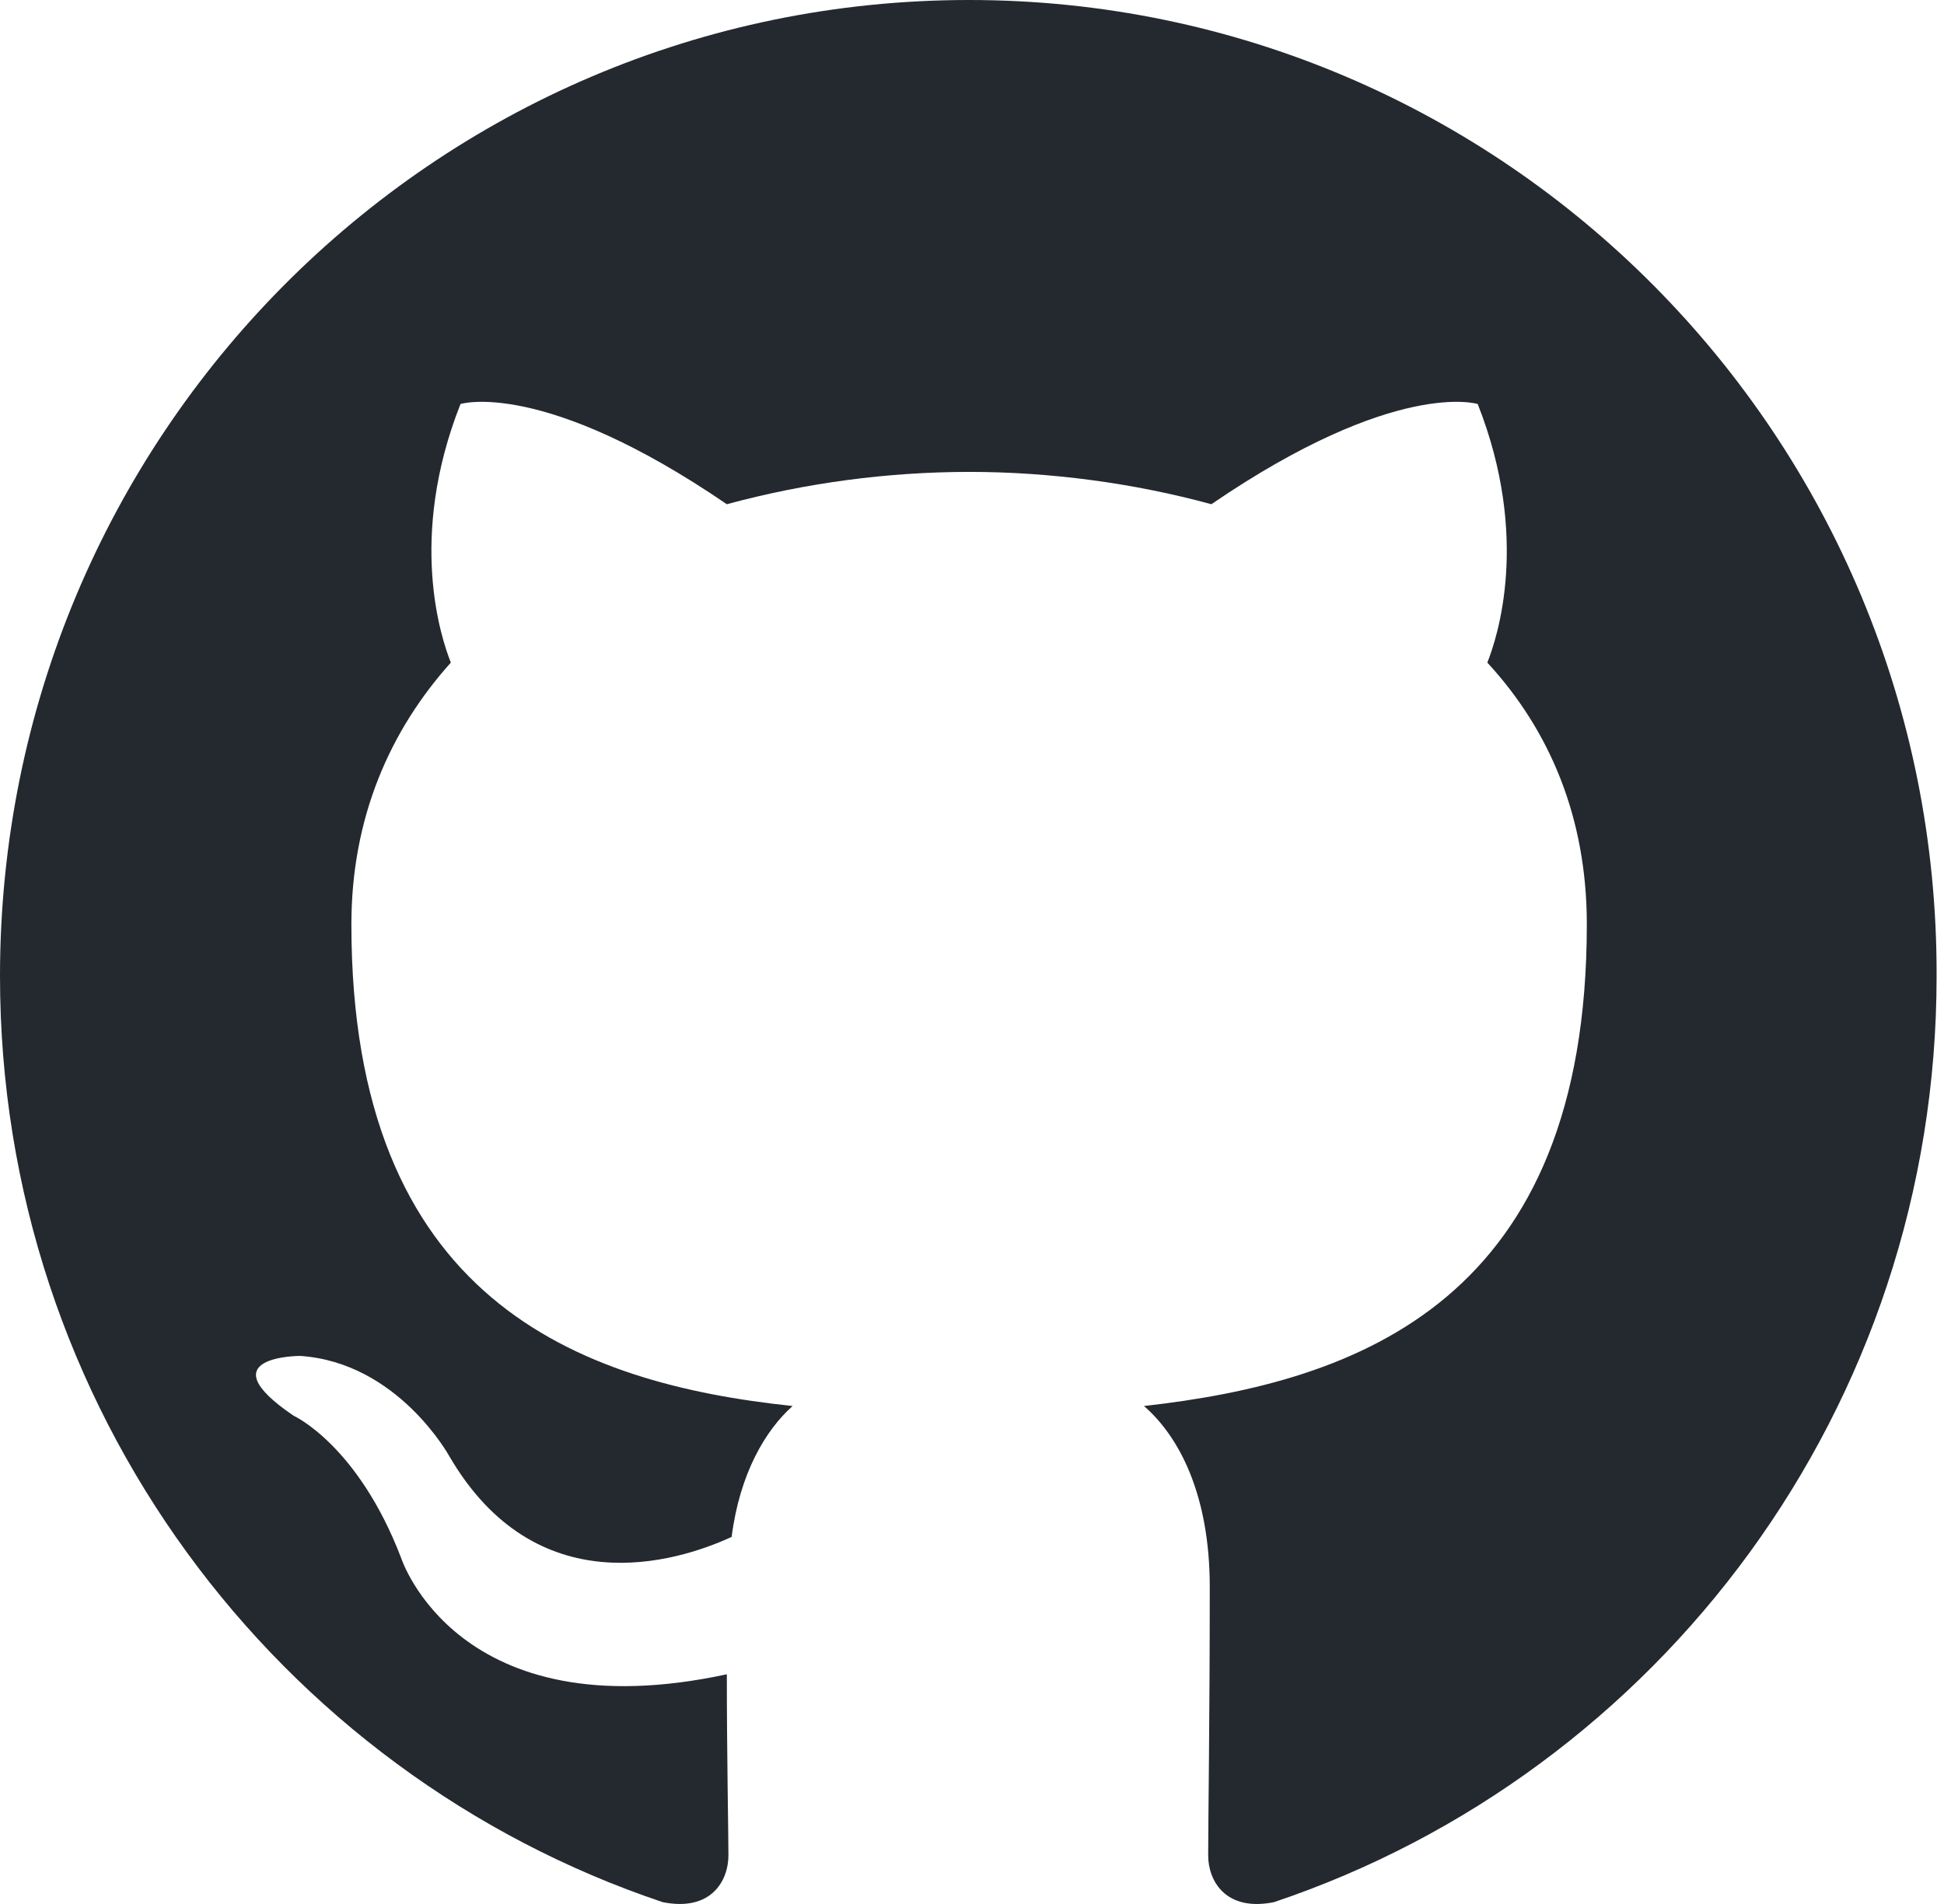
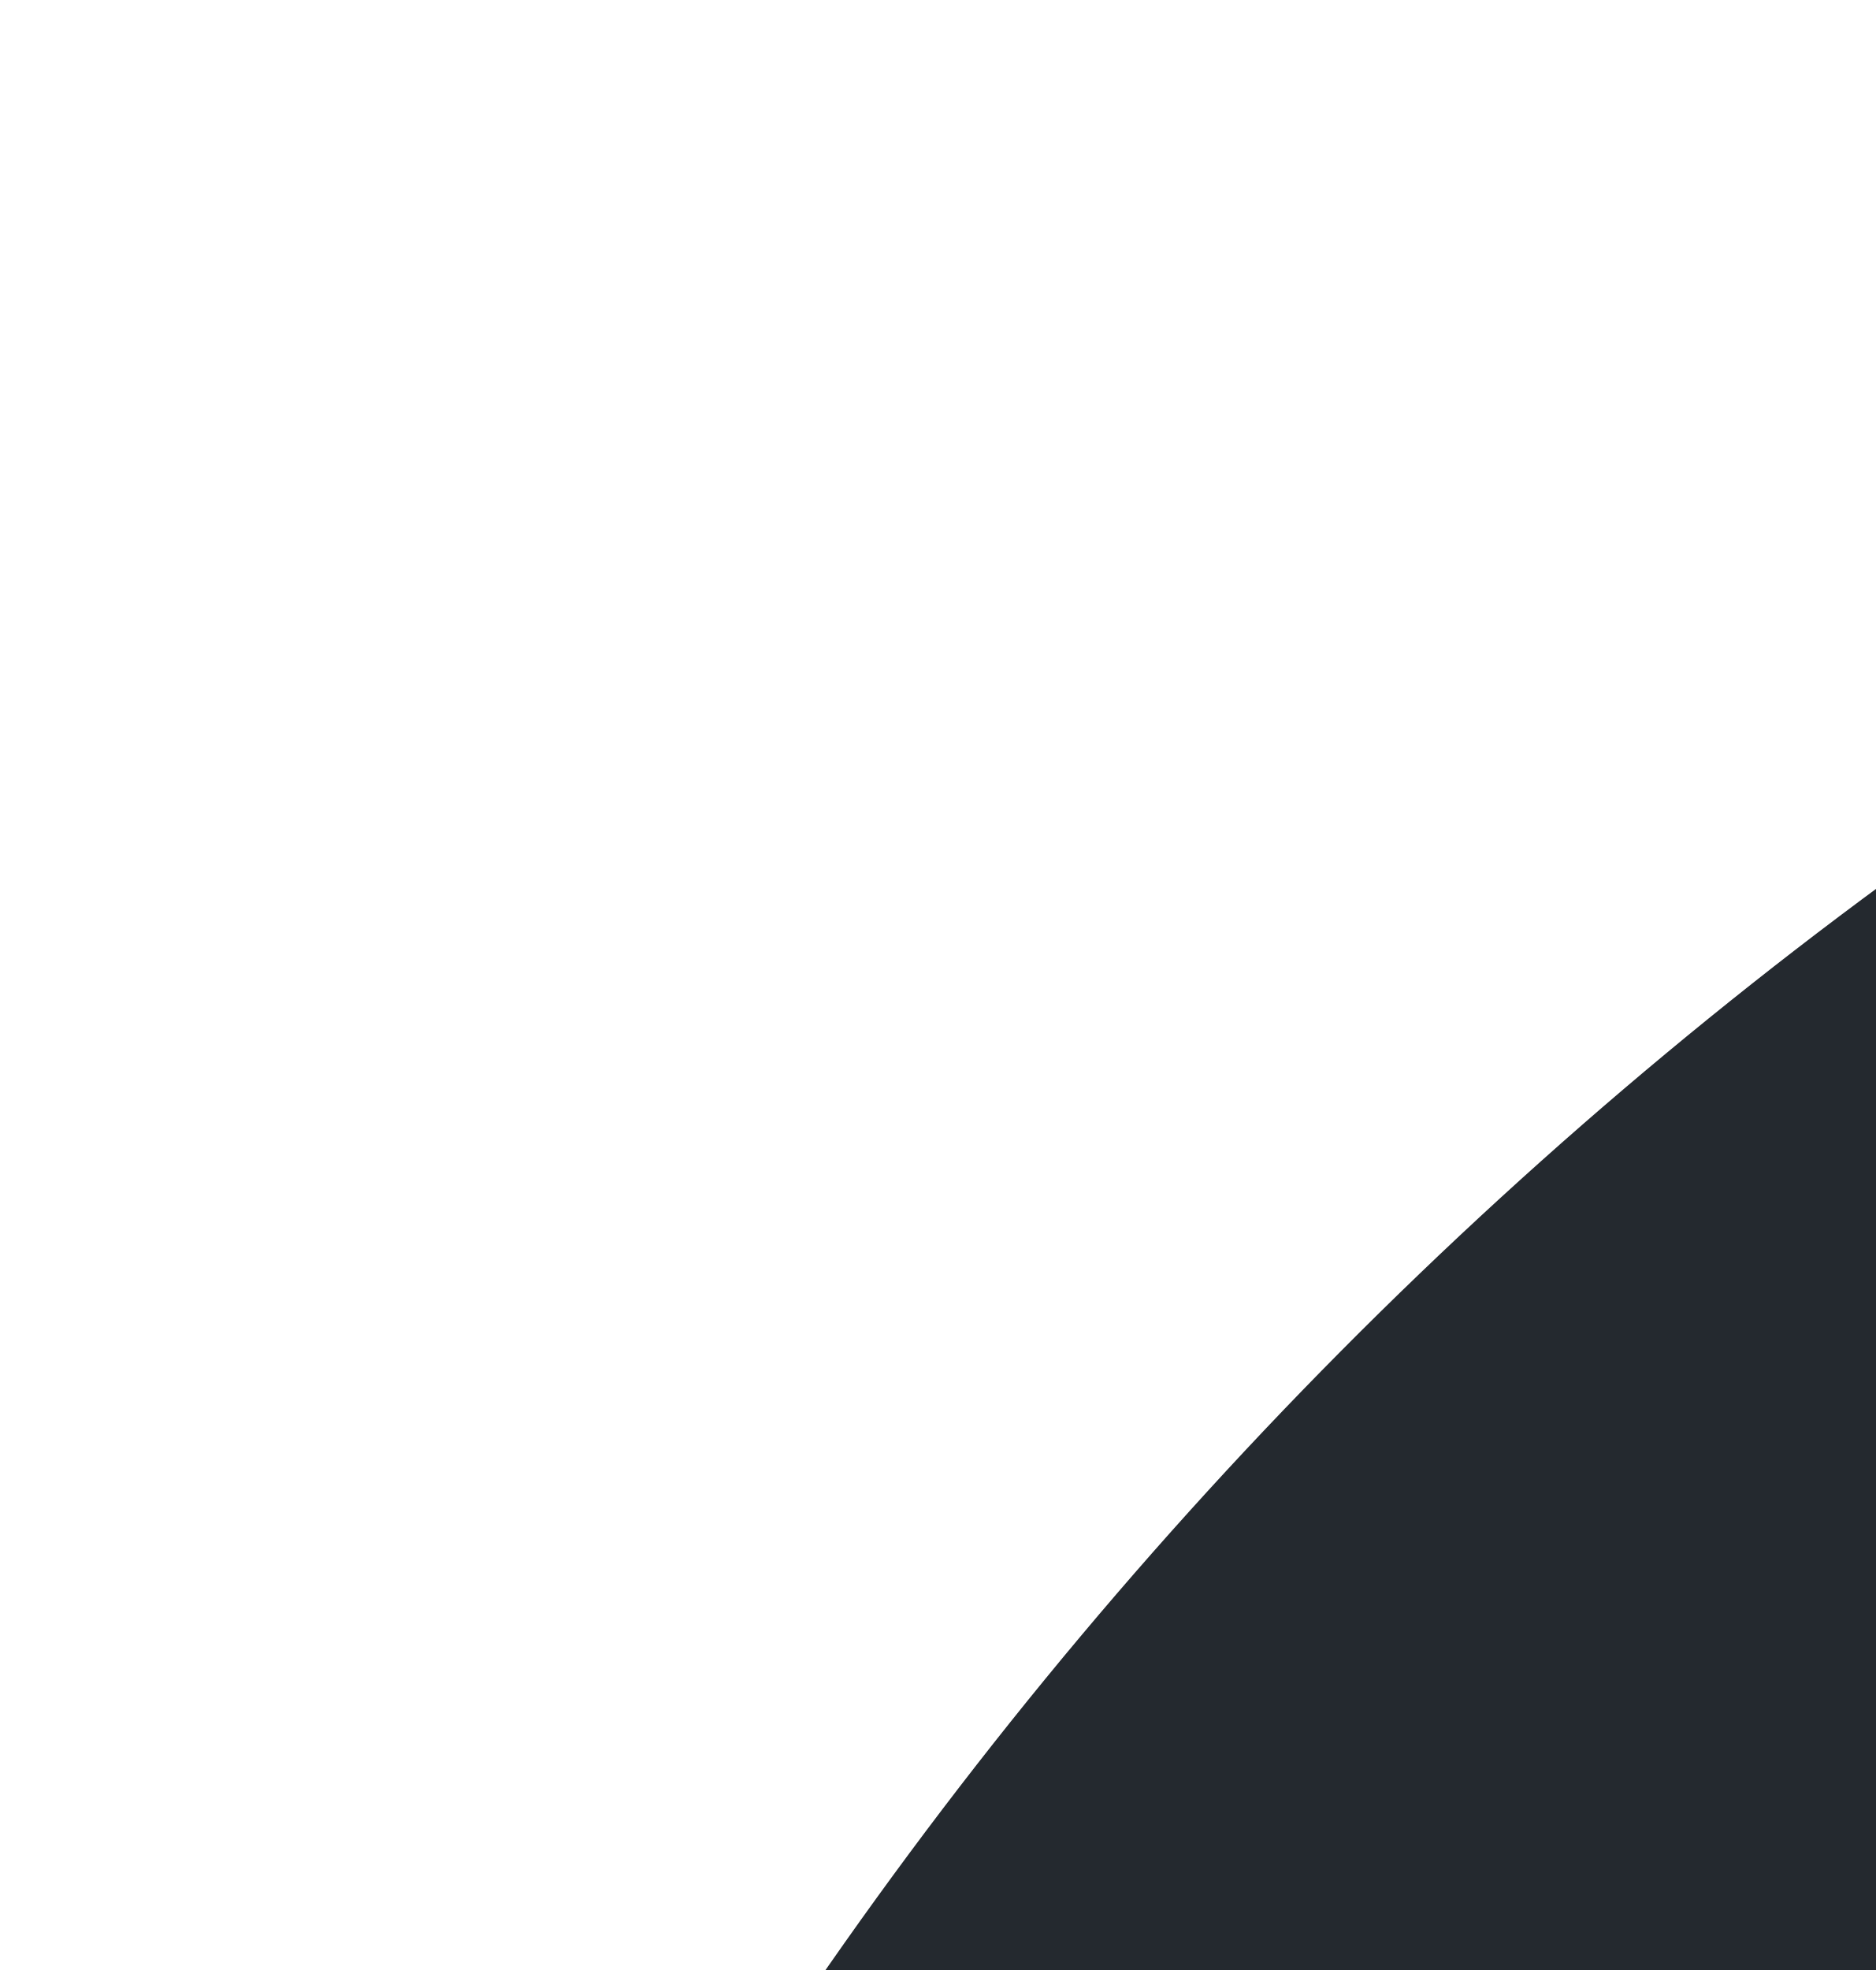
- <svg xmlns="http://www.w3.org/2000/svg" width="98" height="96">
+ <svg xmlns="http://www.w3.org/2000/svg" width="20" height="21">
  <path fill-rule="evenodd" clip-rule="evenodd" d="M48.854 0C21.839 0 0 22 0 49.217c0 21.756 13.993 40.172 33.405 46.69 2.427.49 3.316-1.059 3.316-2.362 0-1.141-.08-5.052-.08-9.127-13.59 2.934-16.42-5.867-16.42-5.867-2.184-5.704-5.42-7.17-5.42-7.17-4.448-3.015.324-3.015.324-3.015 4.934.326 7.523 5.052 7.523 5.052 4.367 7.496 11.404 5.378 14.235 4.074.404-3.178 1.699-5.378 3.074-6.6-10.839-1.141-22.243-5.378-22.243-24.283 0-5.378 1.94-9.778 5.014-13.2-.485-1.222-2.184-6.275.486-13.038 0 0 4.125-1.304 13.426 5.052a46.97 46.97 0 0 1 12.214-1.63c4.125 0 8.33.571 12.213 1.63 9.302-6.356 13.427-5.052 13.427-5.052 2.67 6.763.97 11.816.485 13.038 3.155 3.422 5.015 7.822 5.015 13.2 0 18.905-11.404 23.06-22.324 24.283 1.78 1.548 3.316 4.481 3.316 9.126 0 6.6-.08 11.897-.08 13.526 0 1.304.89 2.853 3.316 2.364 19.412-6.52 33.405-24.935 33.405-46.691C97.707 22 75.788 0 48.854 0z" fill="#24292f" />
</svg>
